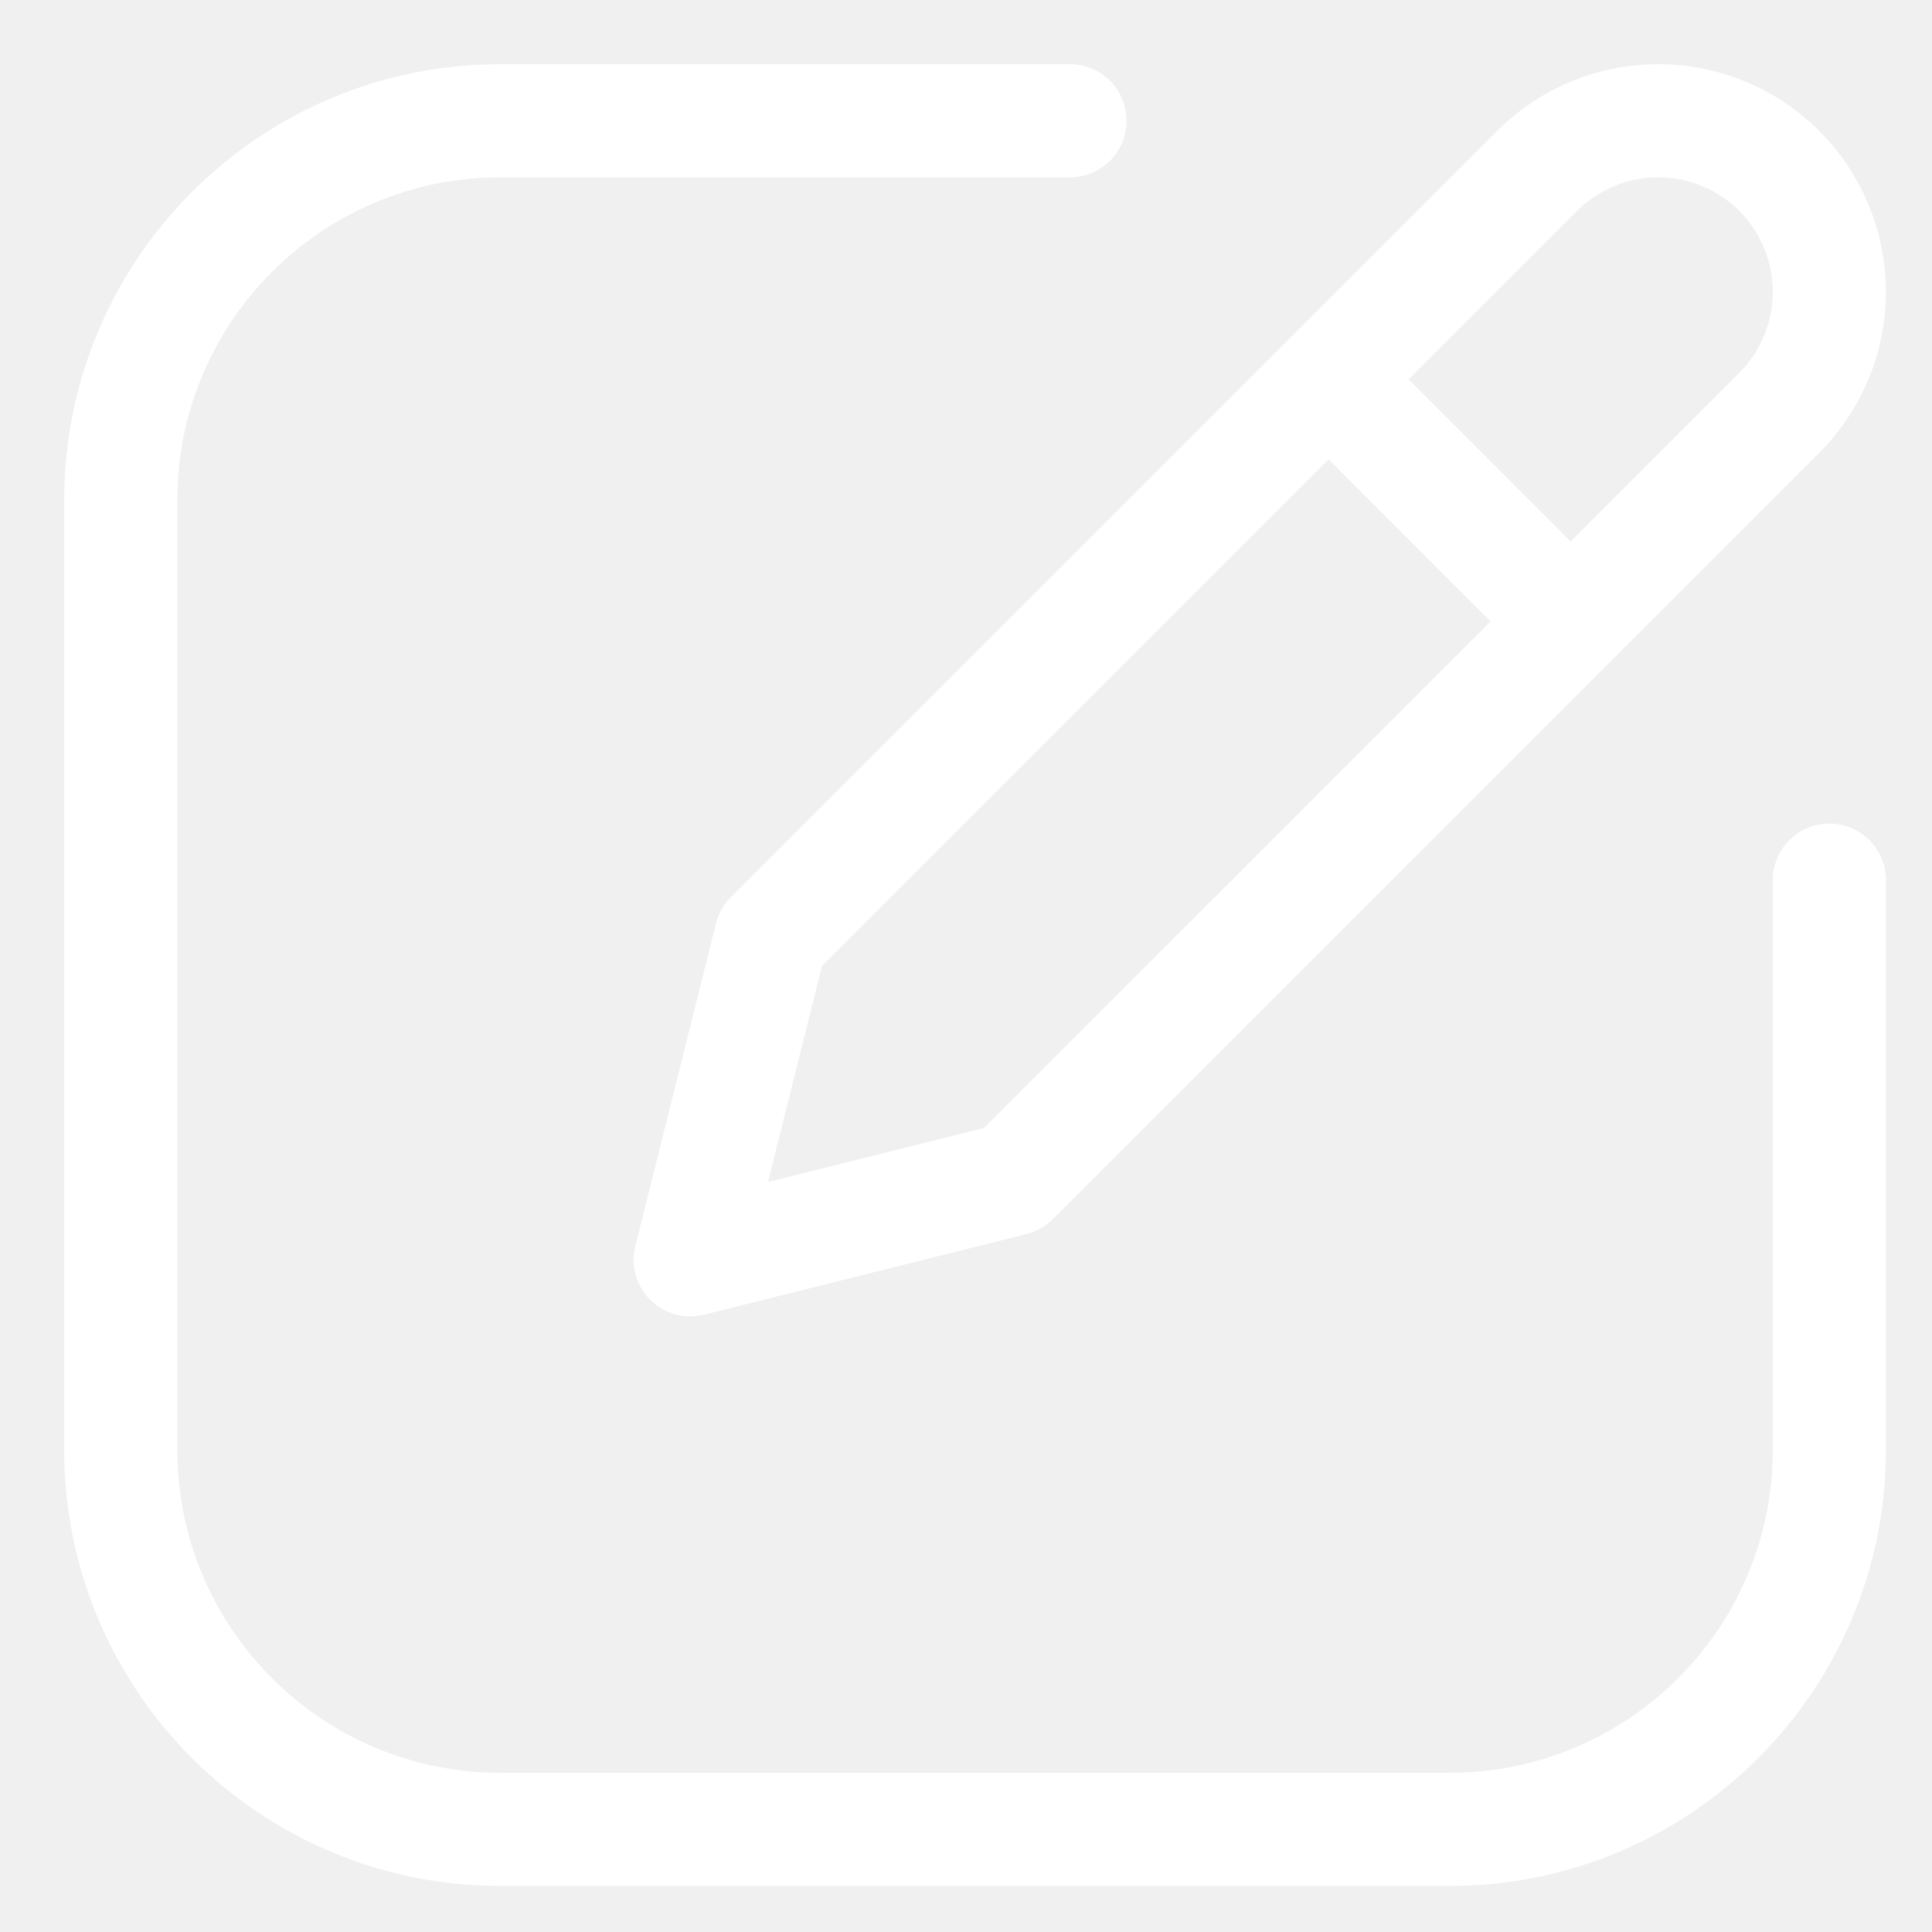
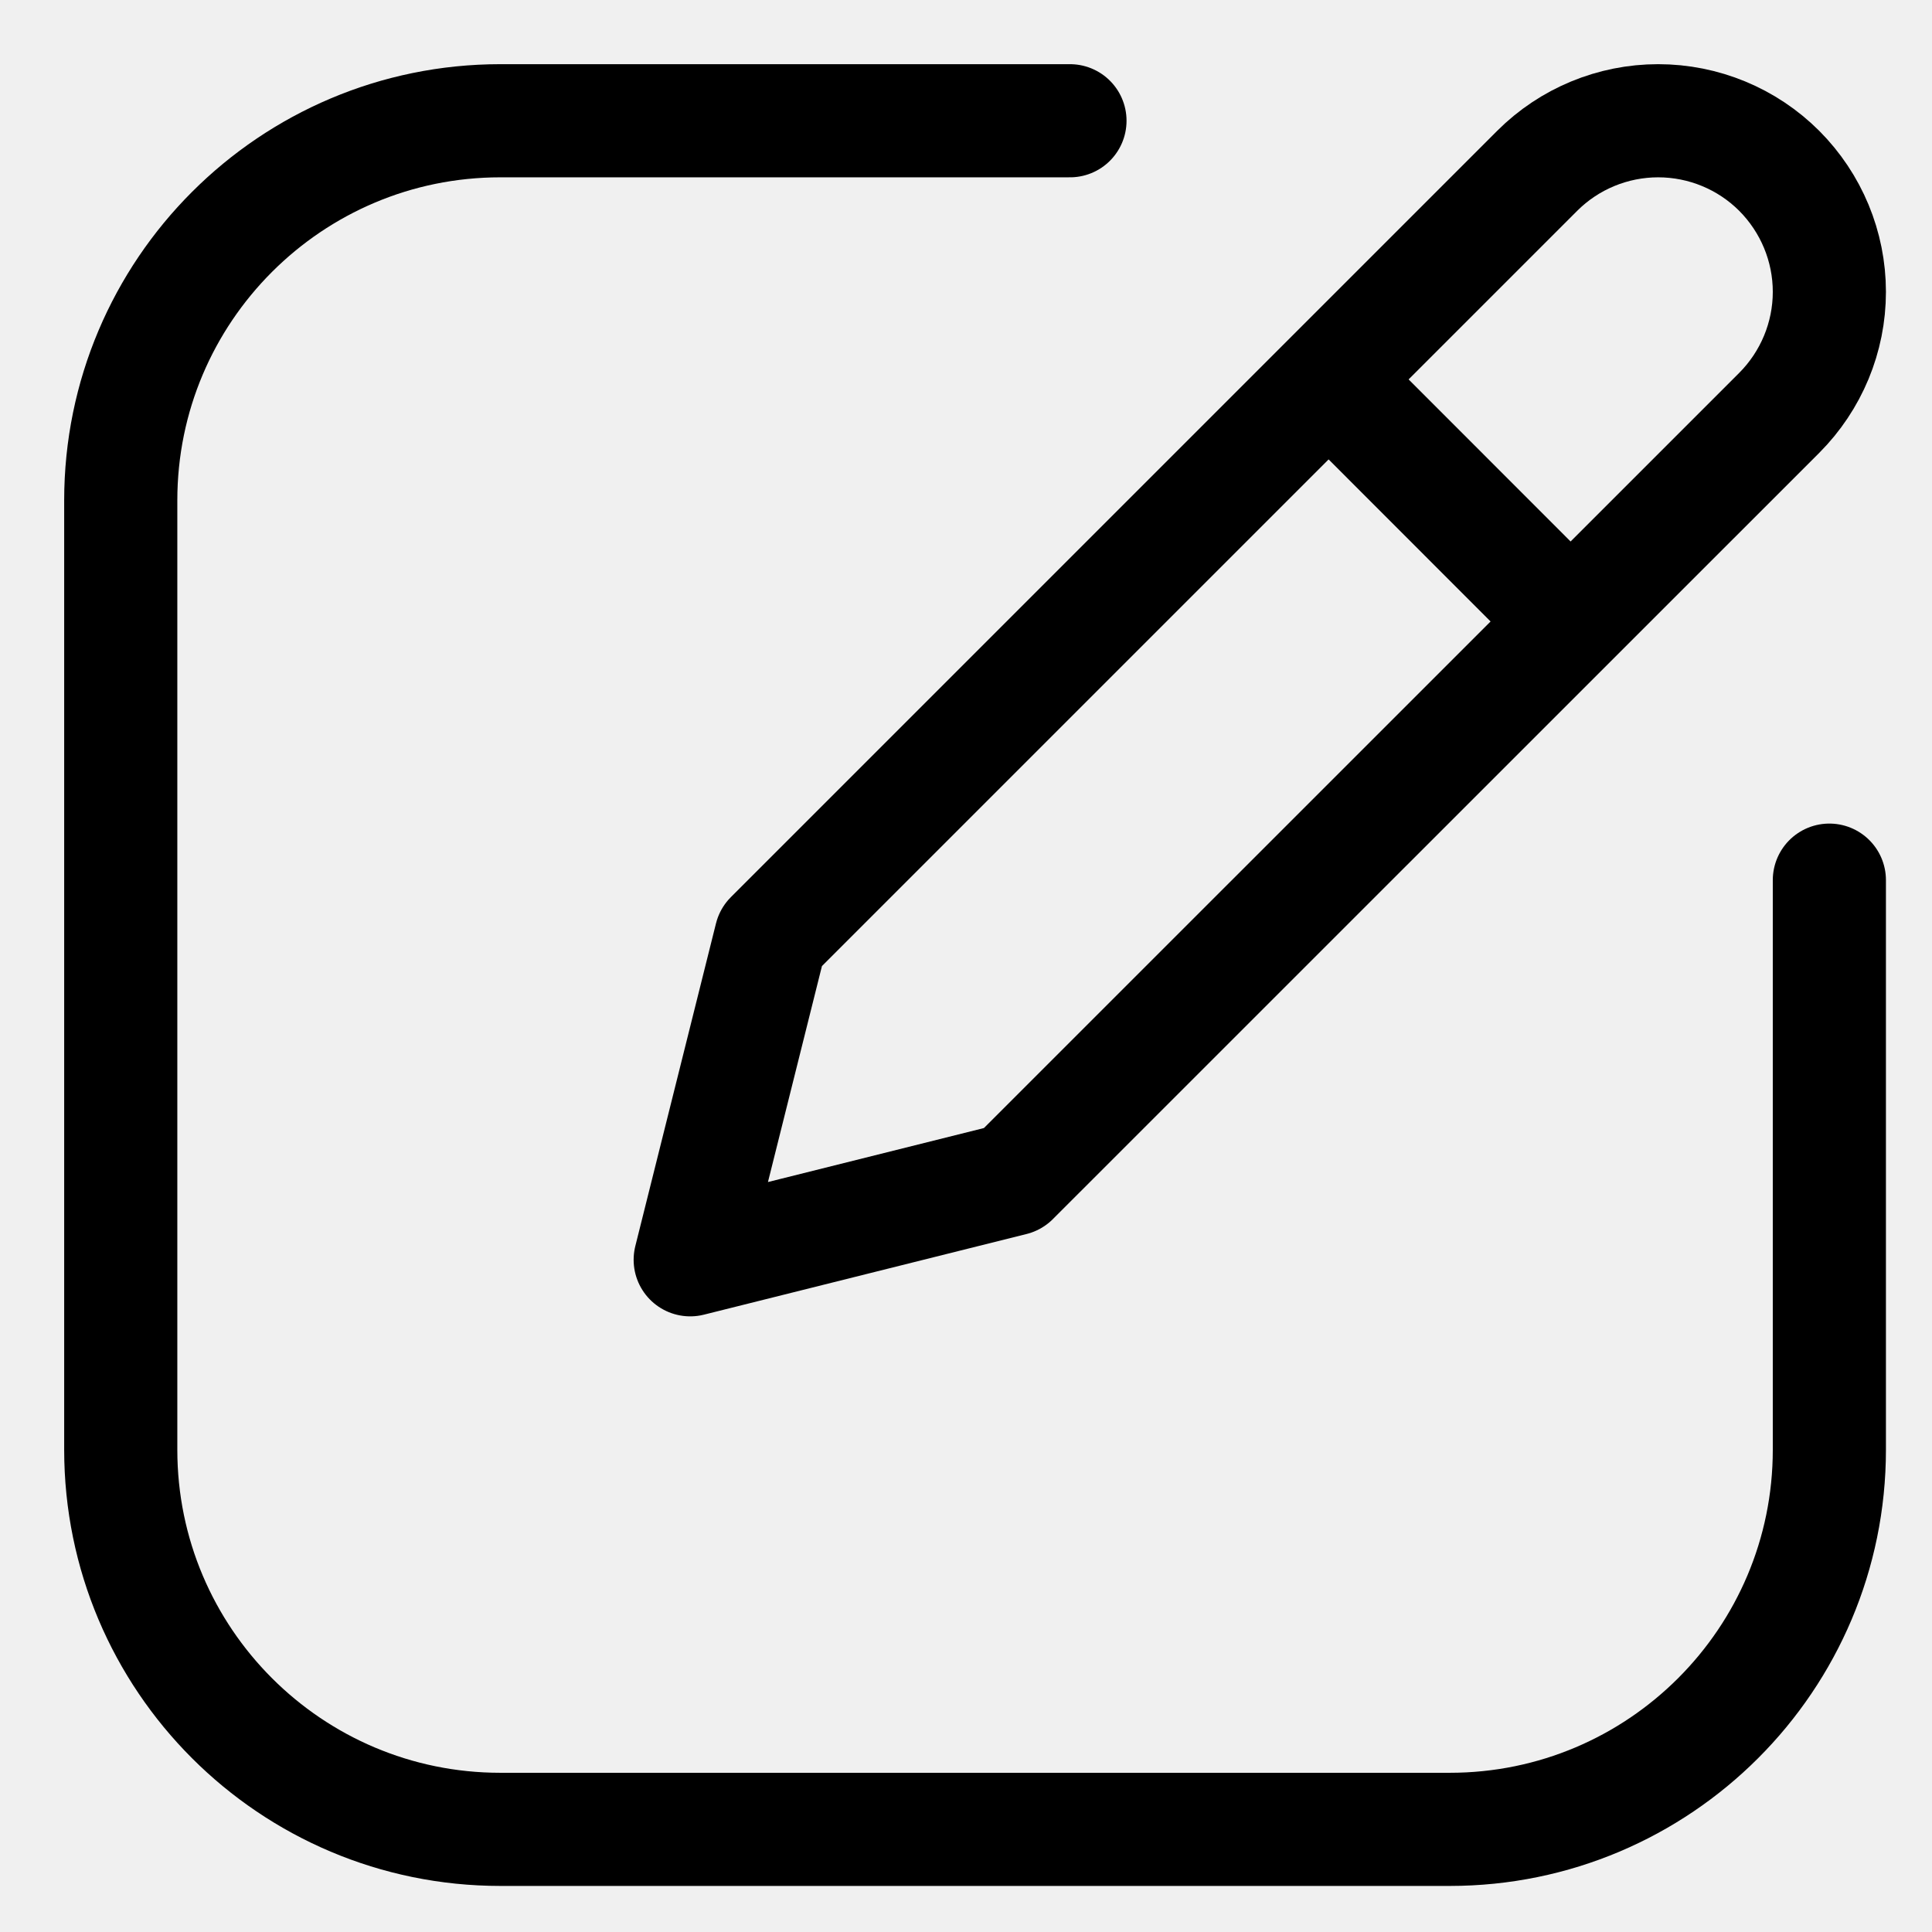
- <svg xmlns="http://www.w3.org/2000/svg" width="16" height="16" viewBox="0 0 16 16" fill="none">
-   <path d="M15.15 7.289V12.006C15.15 13.742 13.742 15.15 12.006 15.15H4.144C2.408 15.15 1 13.742 1 12.006V4.144C1 2.408 2.408 1 4.144 1H8.861" stroke="white" stroke-width="0.937" stroke-linecap="round" />
-   <path d="M12.73 1.415C12.996 1.149 13.357 1 13.732 1C14.108 1 14.469 1.149 14.735 1.415C15 1.681 15.15 2.041 15.15 2.417C15.15 2.793 15 3.153 14.735 3.419L8.388 9.765L5.716 10.433L6.384 7.761L12.73 1.415Z" stroke="white" stroke-width="0.937" stroke-linecap="round" stroke-linejoin="round" />
-   <path d="M11.219 3.358L12.791 4.931" stroke="white" stroke-width="0.937" stroke-linecap="round" stroke-linejoin="round" />
+ <svg xmlns="http://www.w3.org/2000/svg" width="14" height="14" viewBox="0 0 16 16" fill="none">
+   <path d="M15.15 7.289V12.006C15.15 13.742 13.742 15.15 12.006 15.15H4.144C2.408 15.15 1 13.742 1 12.006V4.144C1 2.408 2.408 1 4.144 1H8.861" stroke="black" stroke-width="0.937" stroke-linecap="round" />
+   <path d="M12.73 1.415C12.996 1.149 13.357 1 13.732 1C14.108 1 14.469 1.149 14.735 1.415C15 1.681 15.15 2.041 15.15 2.417C15.15 2.793 15 3.153 14.735 3.419L8.388 9.765L5.716 10.433L6.384 7.761L12.73 1.415Z" stroke="black" stroke-width="0.937" stroke-linecap="round" stroke-linejoin="round" />
+   <path d="M11.219 3.358L12.791 4.931L11.219 3.358Z" fill="black" />
+   <path d="M11.219 3.358L12.791 4.931" stroke="black" stroke-width="0.937" stroke-linecap="round" stroke-linejoin="round" />
</svg>
